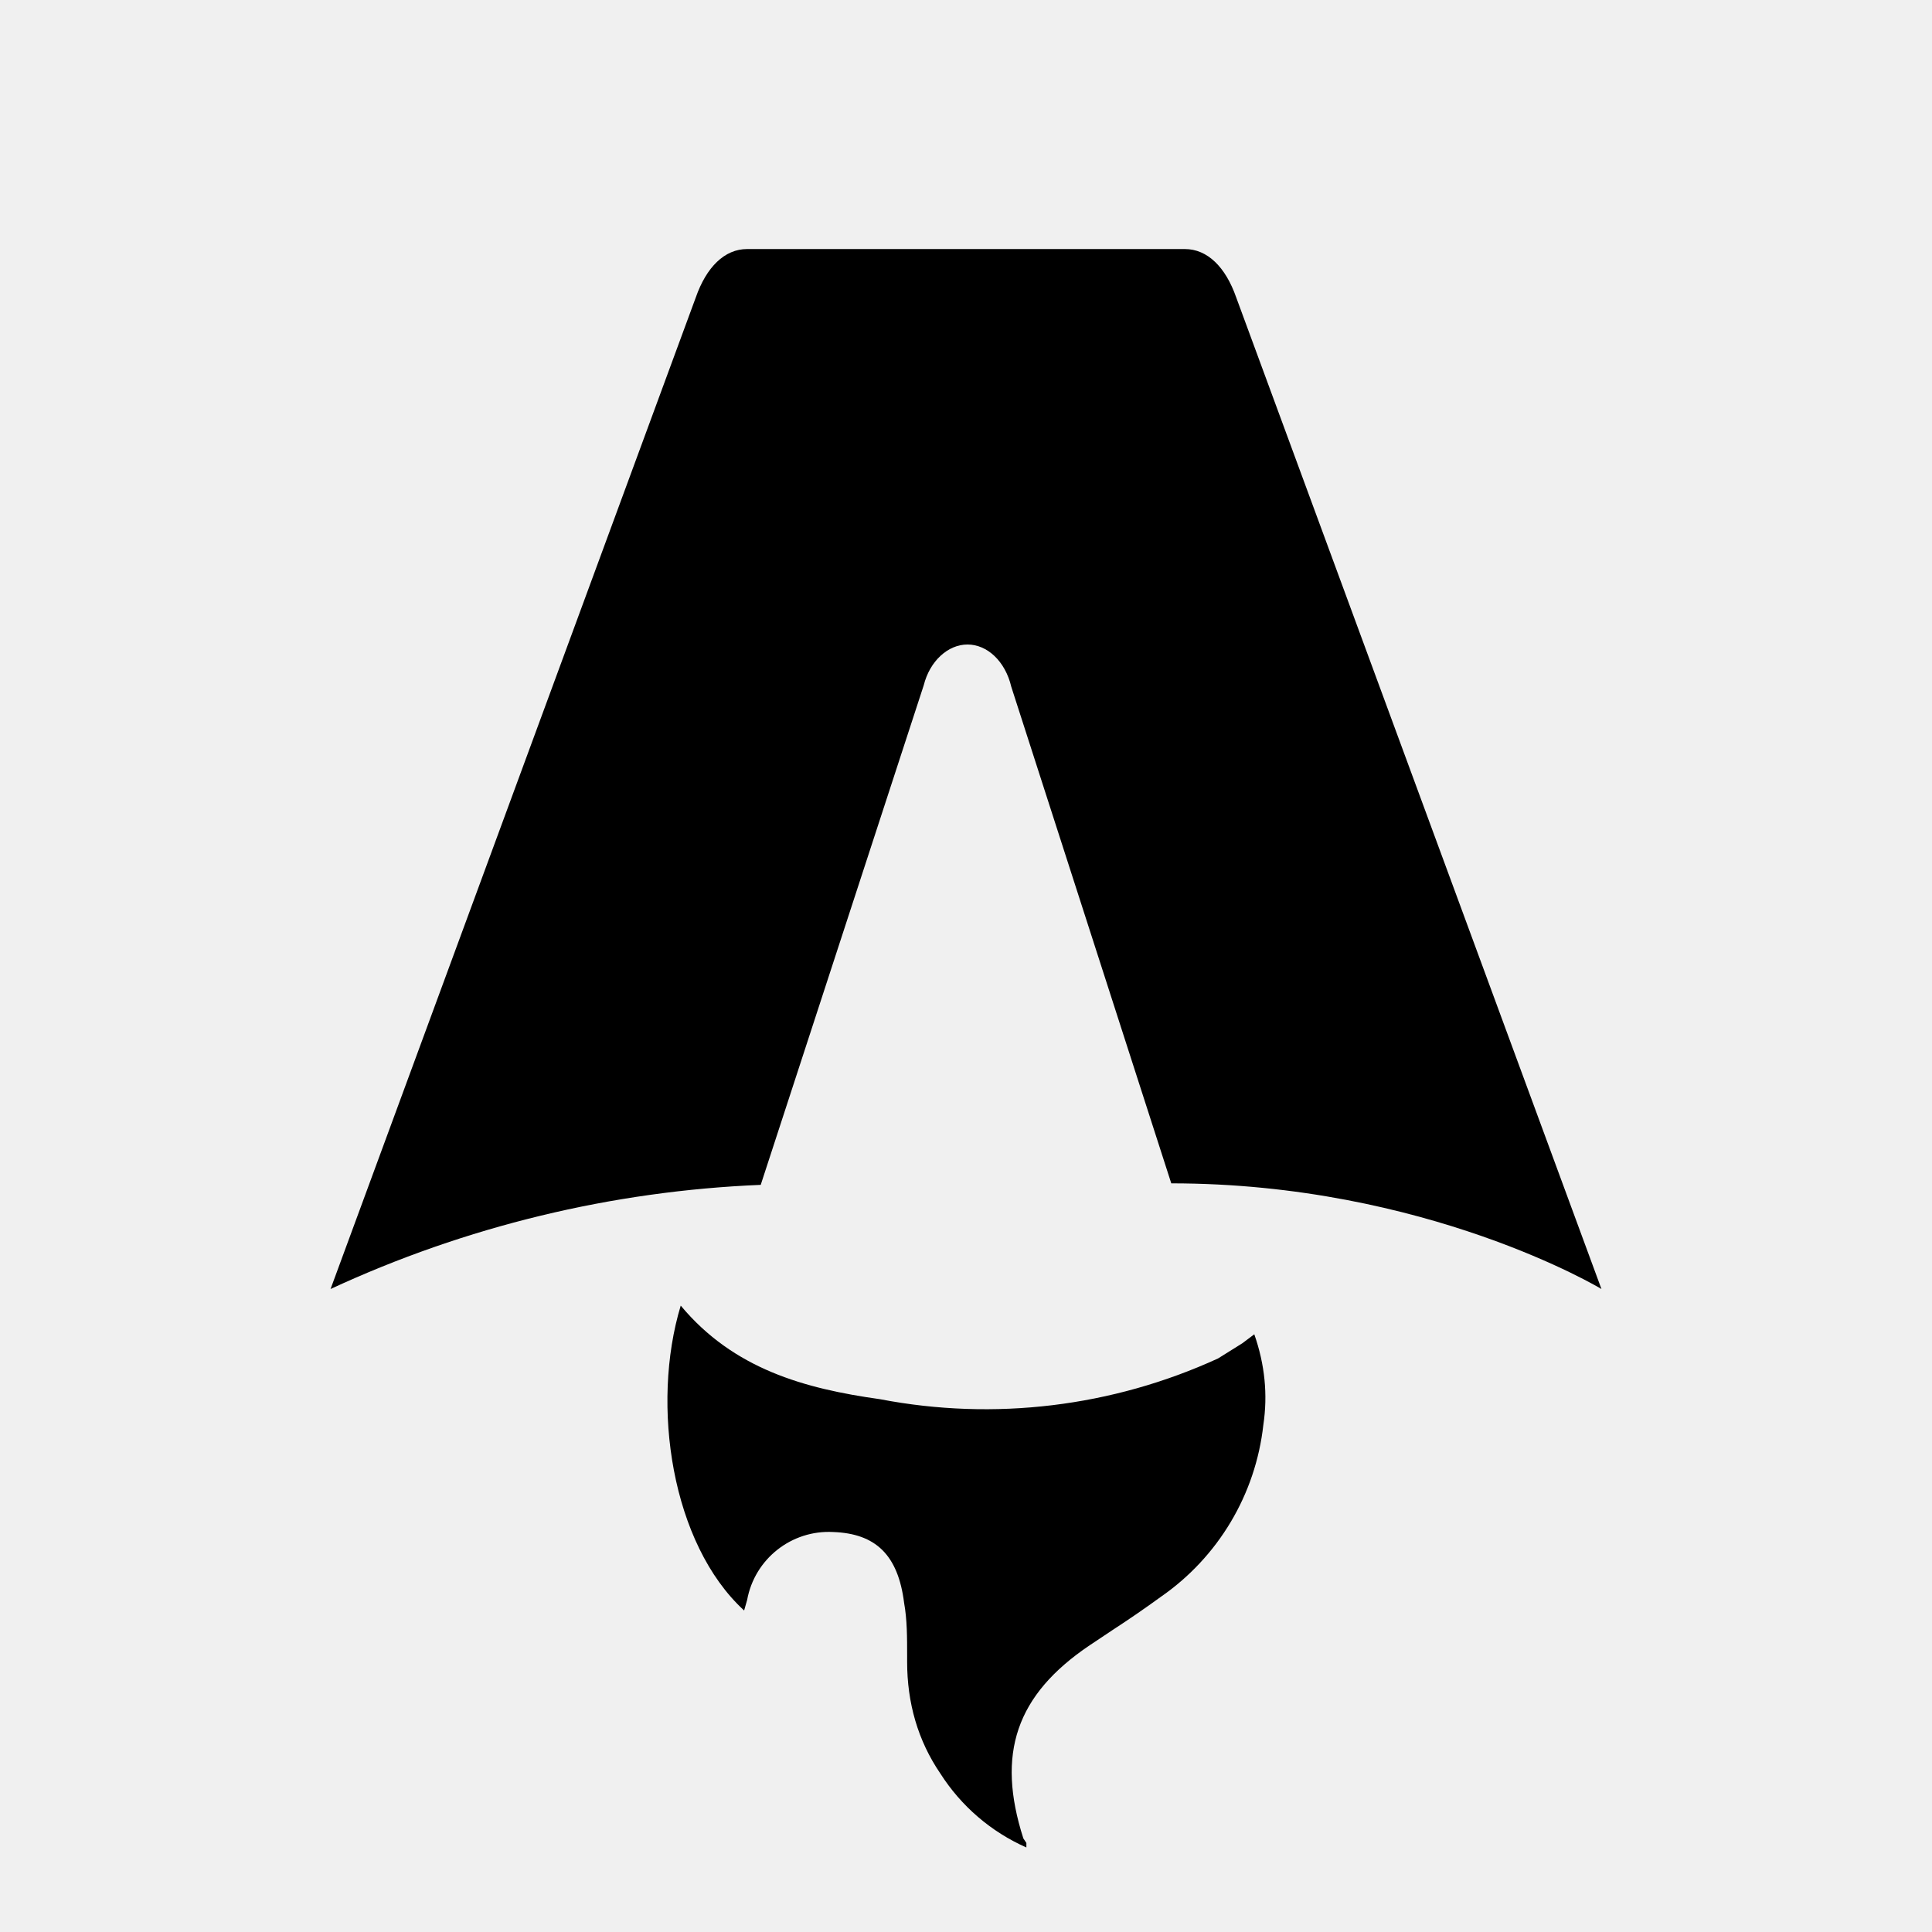
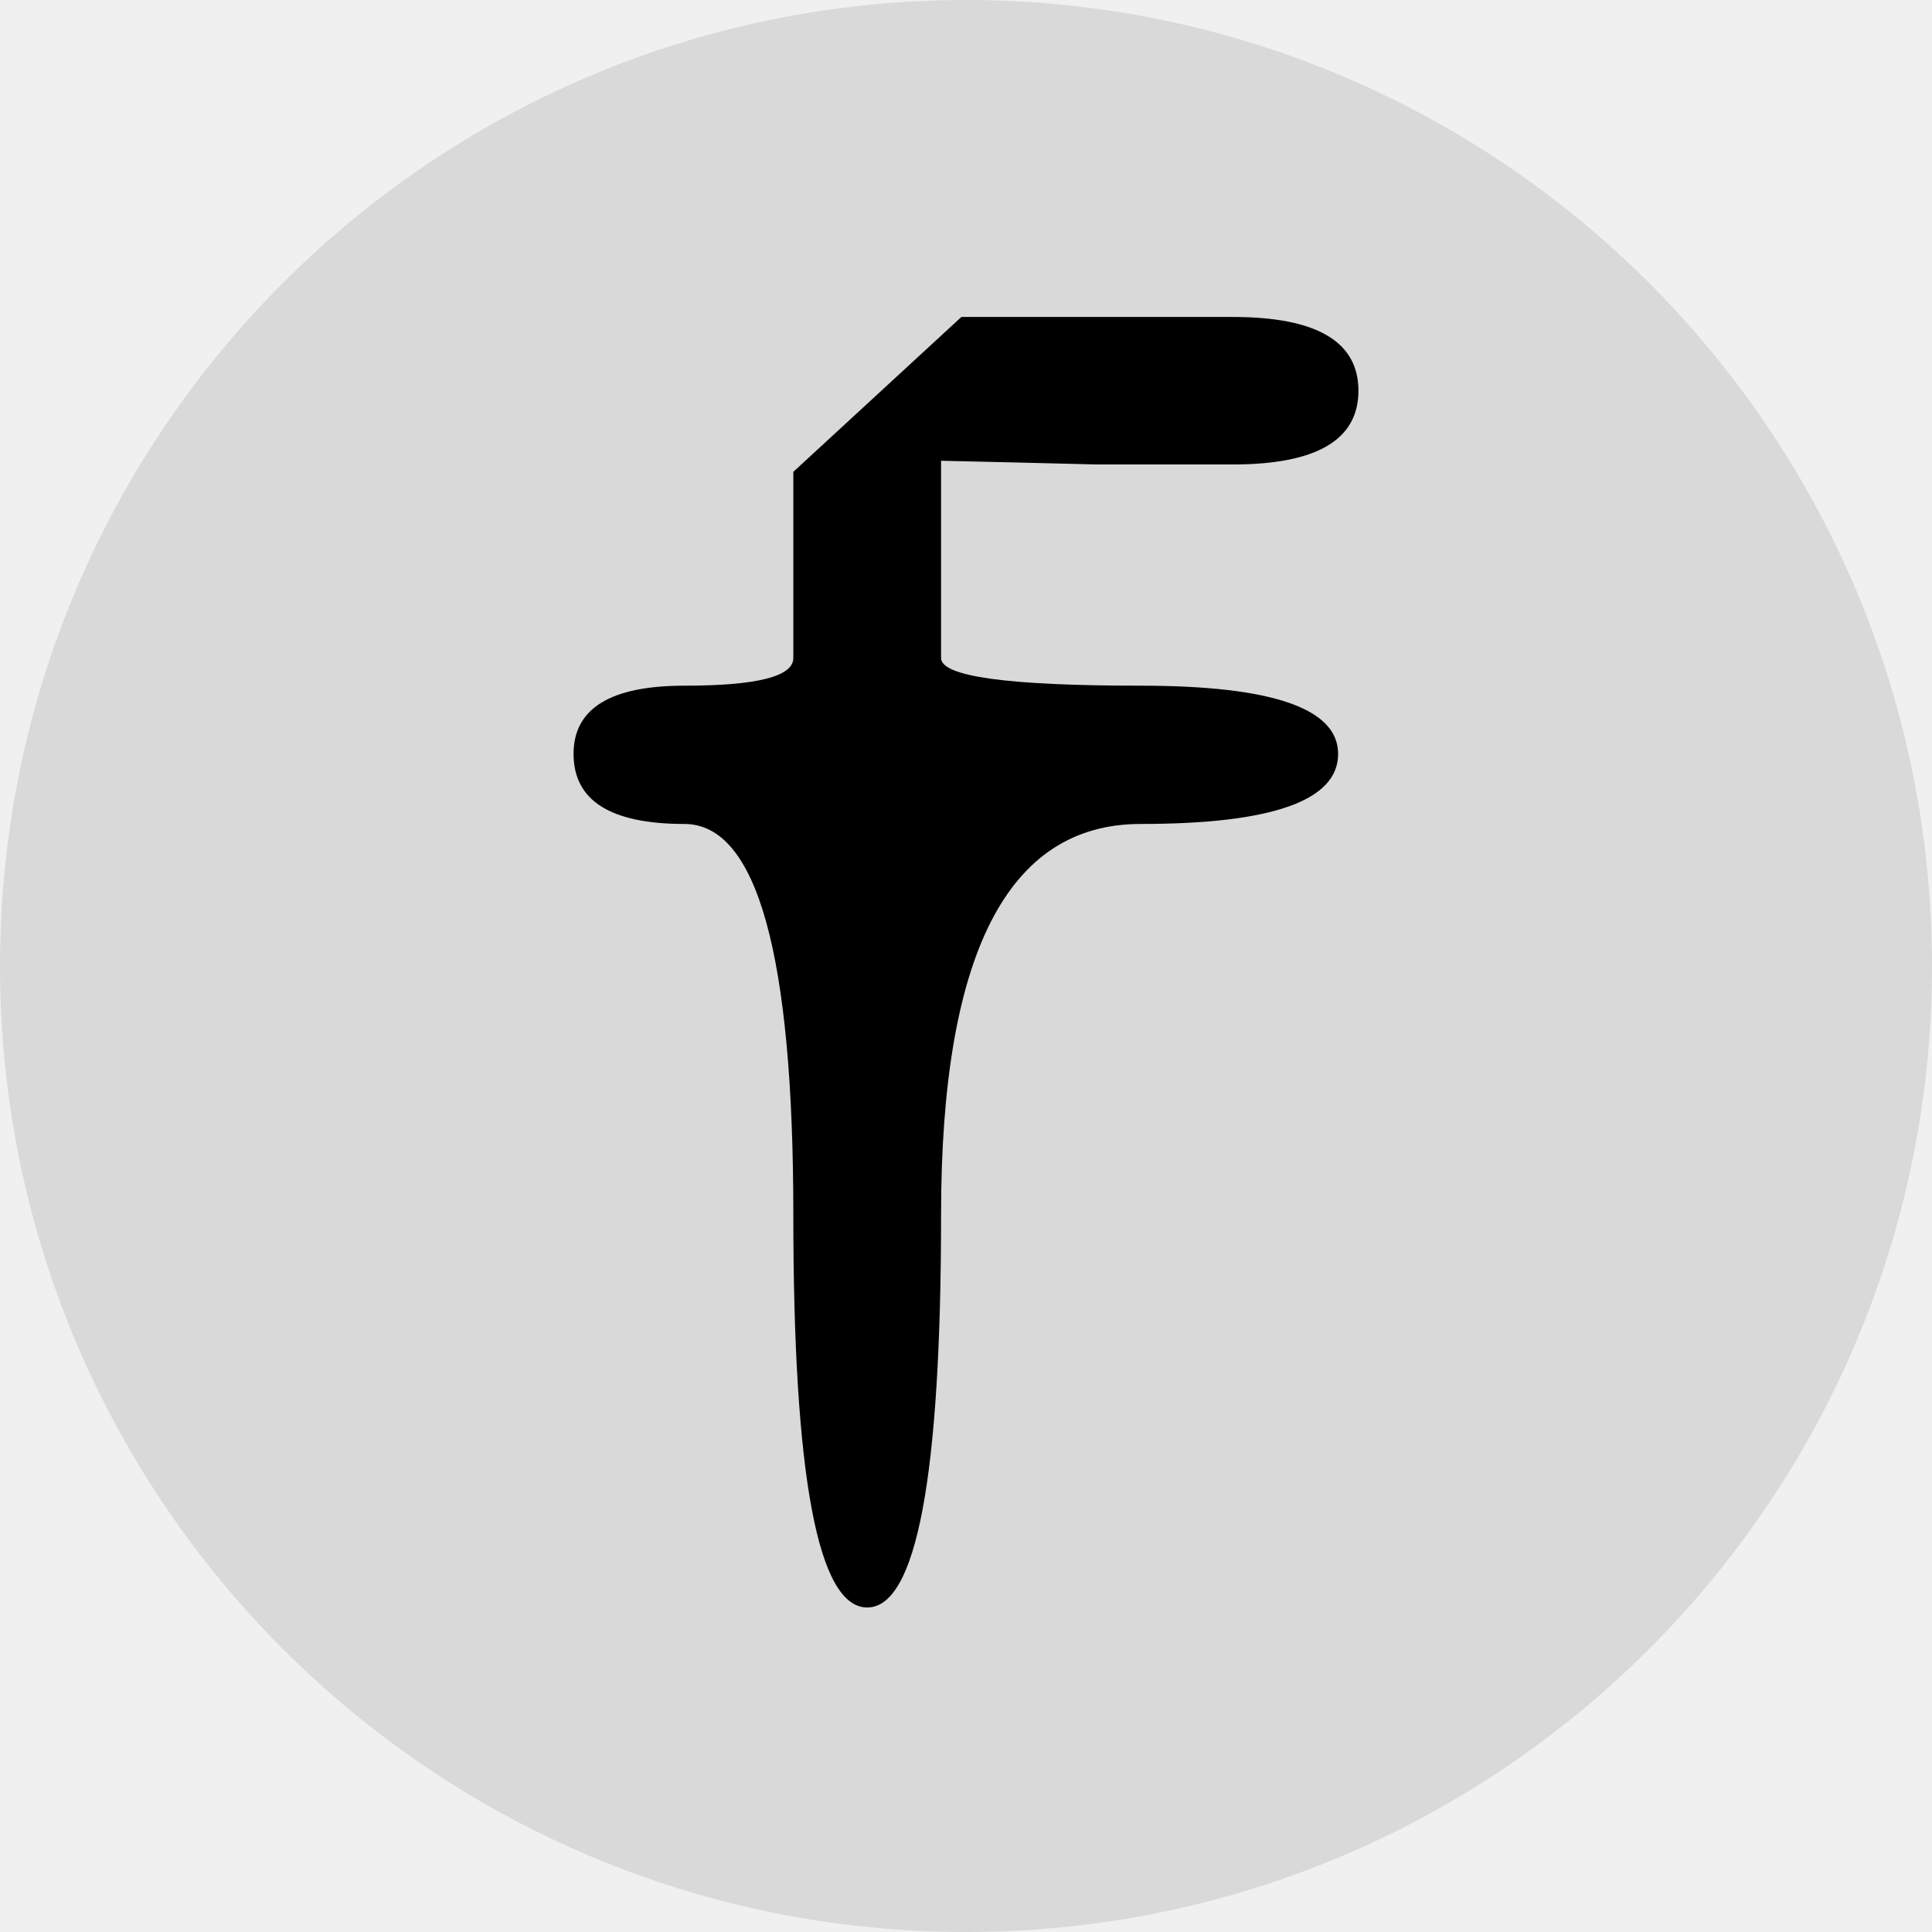
- <svg xmlns="http://www.w3.org/2000/svg" fill="none" viewBox="0 0 128 128">
-   <path d="M50.4 78.5a75.1 75.1 0 0 0-28.5 6.9l24.2-65.7c.7-2 1.9-3.2 3.4-3.2h29c1.5 0 2.7 1.2 3.4 3.2l24.2 65.7s-11.6-7-28.5-7L67 45.5c-.4-1.7-1.6-2.8-2.9-2.8-1.3 0-2.5 1.1-2.9 2.7L50.4 78.5Zm-1.1 28.2Zm-4.2-20.2c-2 6.6-.6 15.8 4.2 20.2a17.5 17.5 0 0 1 .2-.7 5.5 5.5 0 0 1 5.7-4.5c2.8.1 4.3 1.5 4.7 4.7.2 1.1.2 2.3.2 3.5v.4c0 2.7.7 5.2 2.2 7.4a13 13 0 0 0 5.7 4.9v-.3l-.2-.3c-1.8-5.6-.5-9.5 4.4-12.8l1.5-1a73 73 0 0 0 3.2-2.2 16 16 0 0 0 6.8-11.4c.3-2 .1-4-.6-6l-.8.6-1.6 1a37 37 0 0 1-22.4 2.7c-5-.7-9.7-2-13.2-6.2Z" />
-   <style>
-         path { fill: #000; }
-         @media (prefers-color-scheme: dark) {
-             path { fill: #FFF; }
-         }
-     </style>
+ <svg xmlns="http://www.w3.org/2000/svg" width="256" height="256" viewBox="0 0 256 256" fill="none">
+   <circle cx="128" cy="128" r="128" fill="#D9D9D9" />
+   <path d="M124.696 61.054V87.193C124.696 89.636 133.506 90.857 151.125 90.857C168.58 90.857 177.308 93.87 177.308 99.896C177.308 106.084 168.58 109.179 151.125 109.179C133.506 109.179 124.696 126.441 124.696 160.967C124.696 195.656 121.434 213 114.908 213C108.383 213 105.12 195.656 105.12 160.967C105.12 126.441 100.307 109.179 90.682 109.179C80.894 109.179 76 106.084 76 99.896C76 93.87 80.894 90.857 90.682 90.857C100.307 90.857 105.12 89.636 105.12 87.193V62.52L127.388 42H163.36C174.453 42 180 45.257 180 51.771C180 58.286 174.453 61.543 163.36 61.543C157.813 61.543 151.777 61.543 145.252 61.543C138.889 61.38 132.038 61.217 124.696 61.054Z" fill="black" />
</svg>
